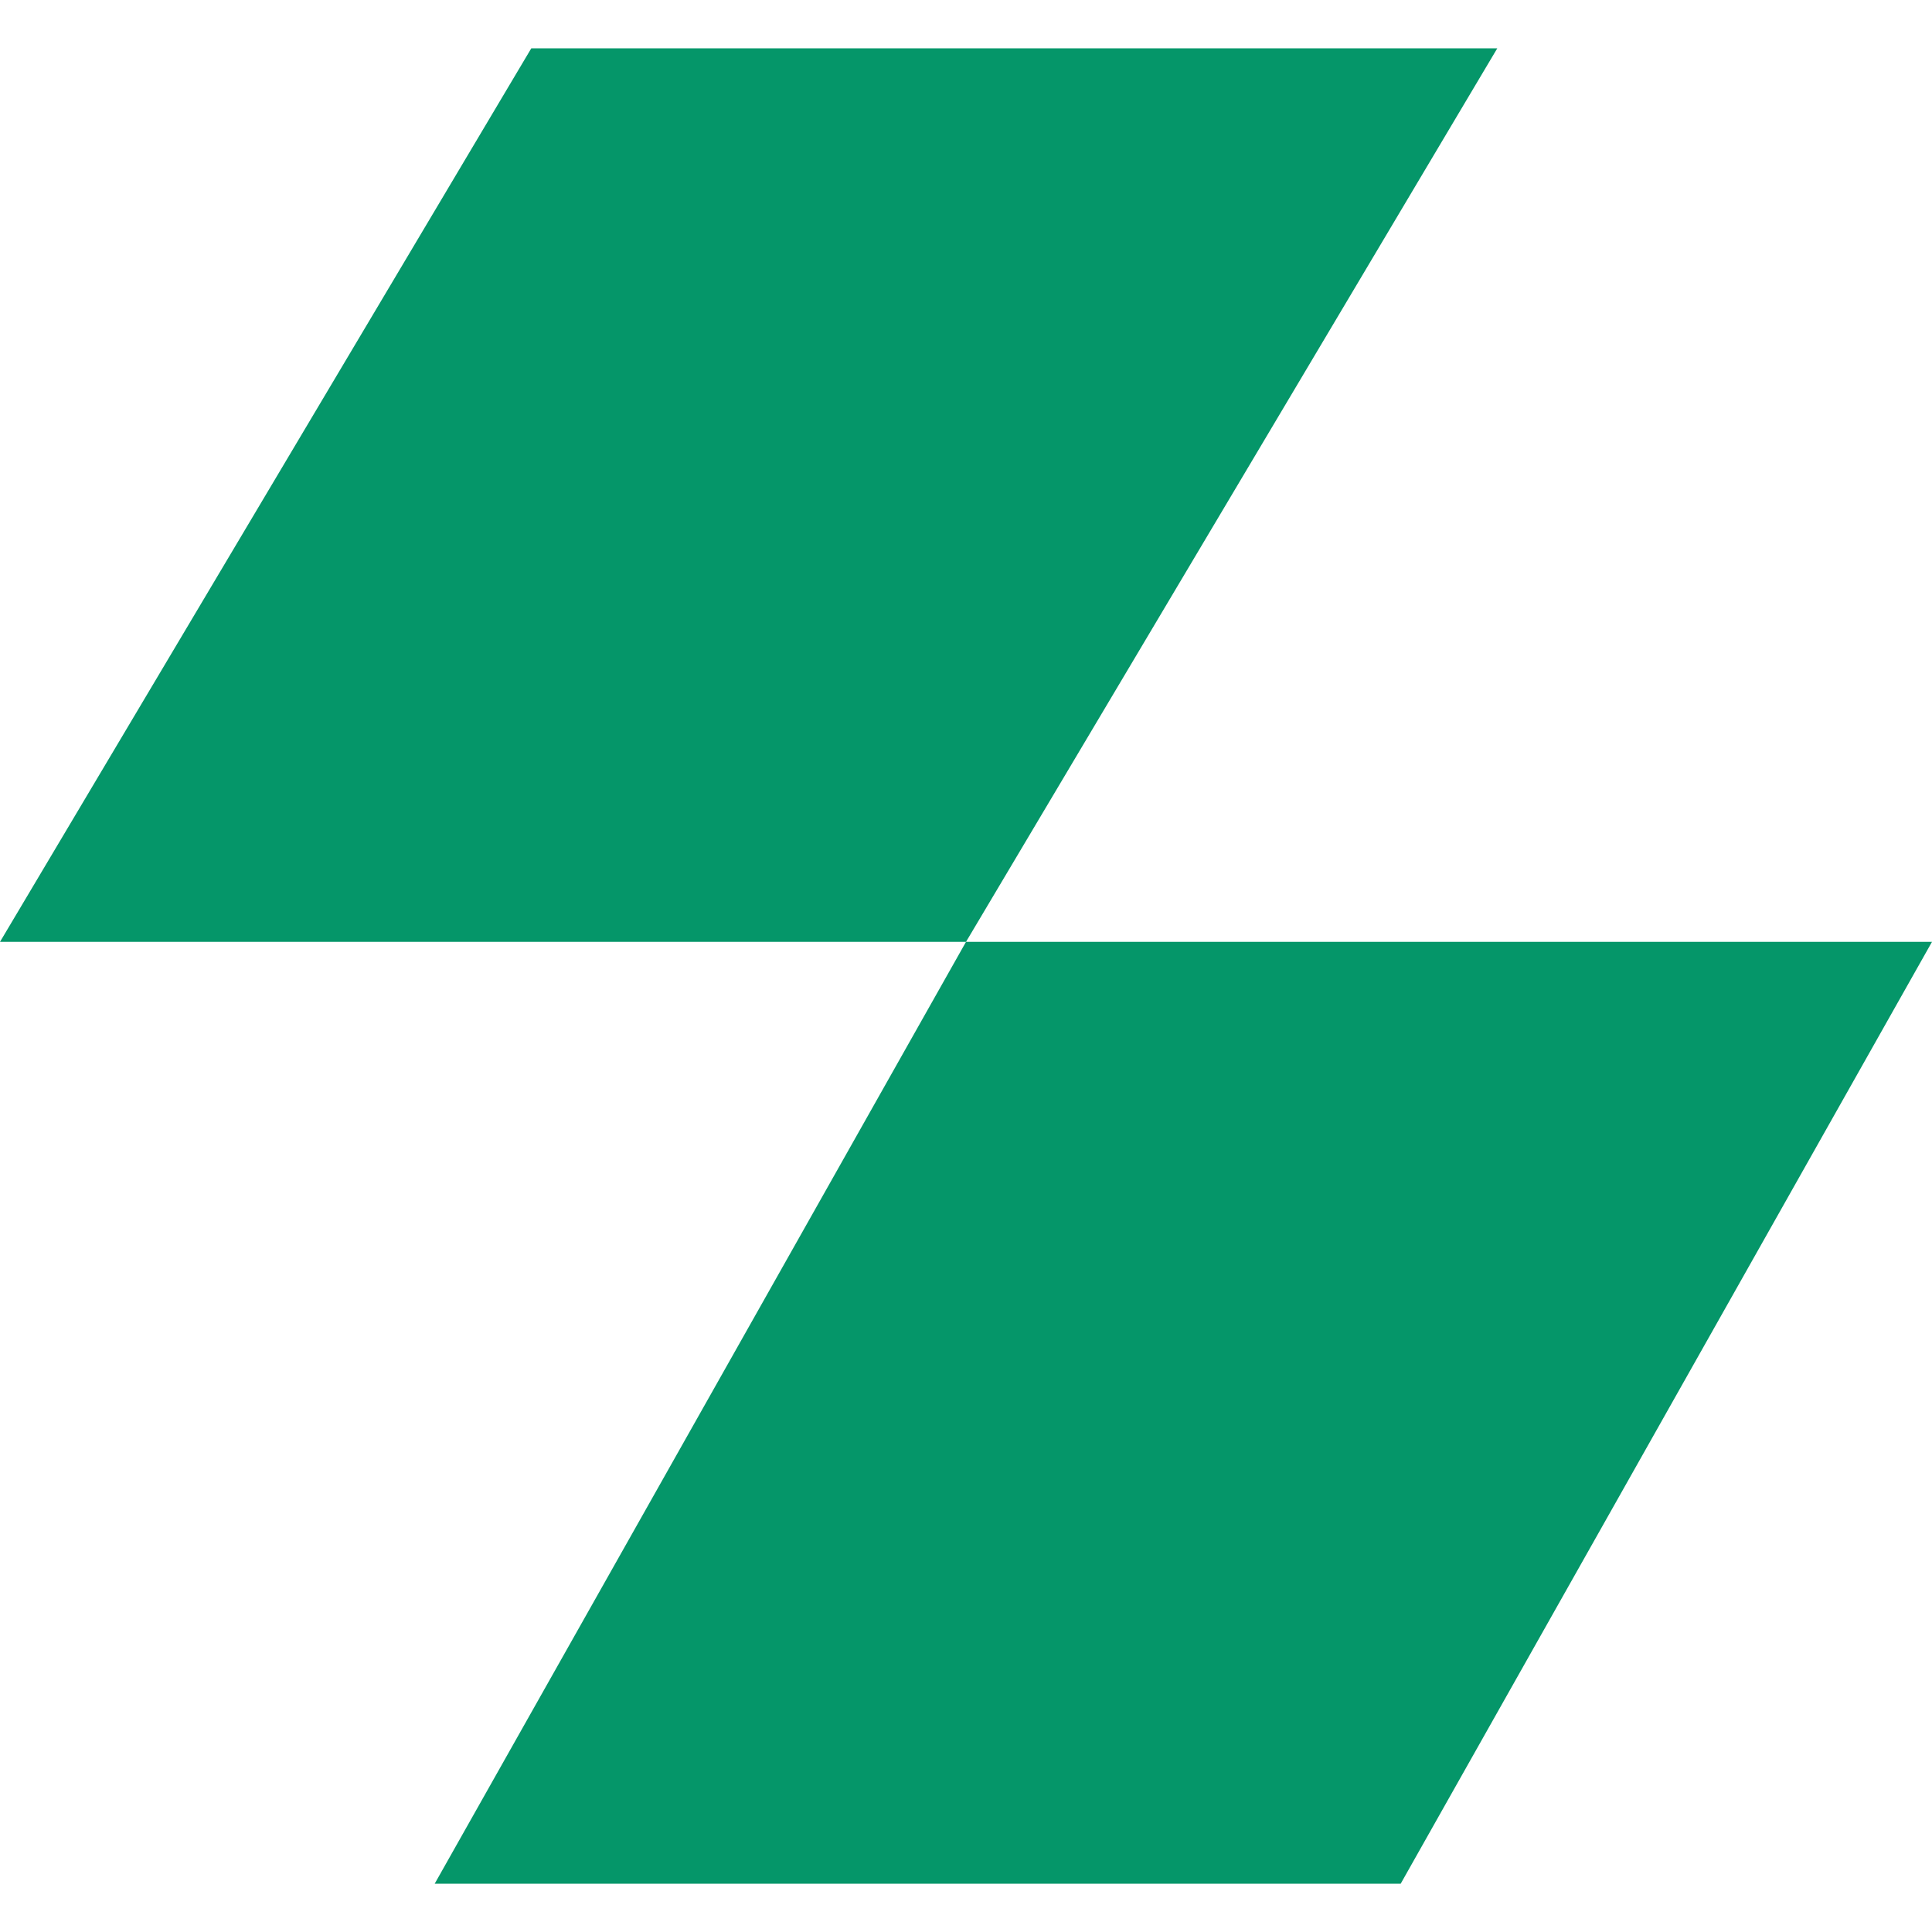
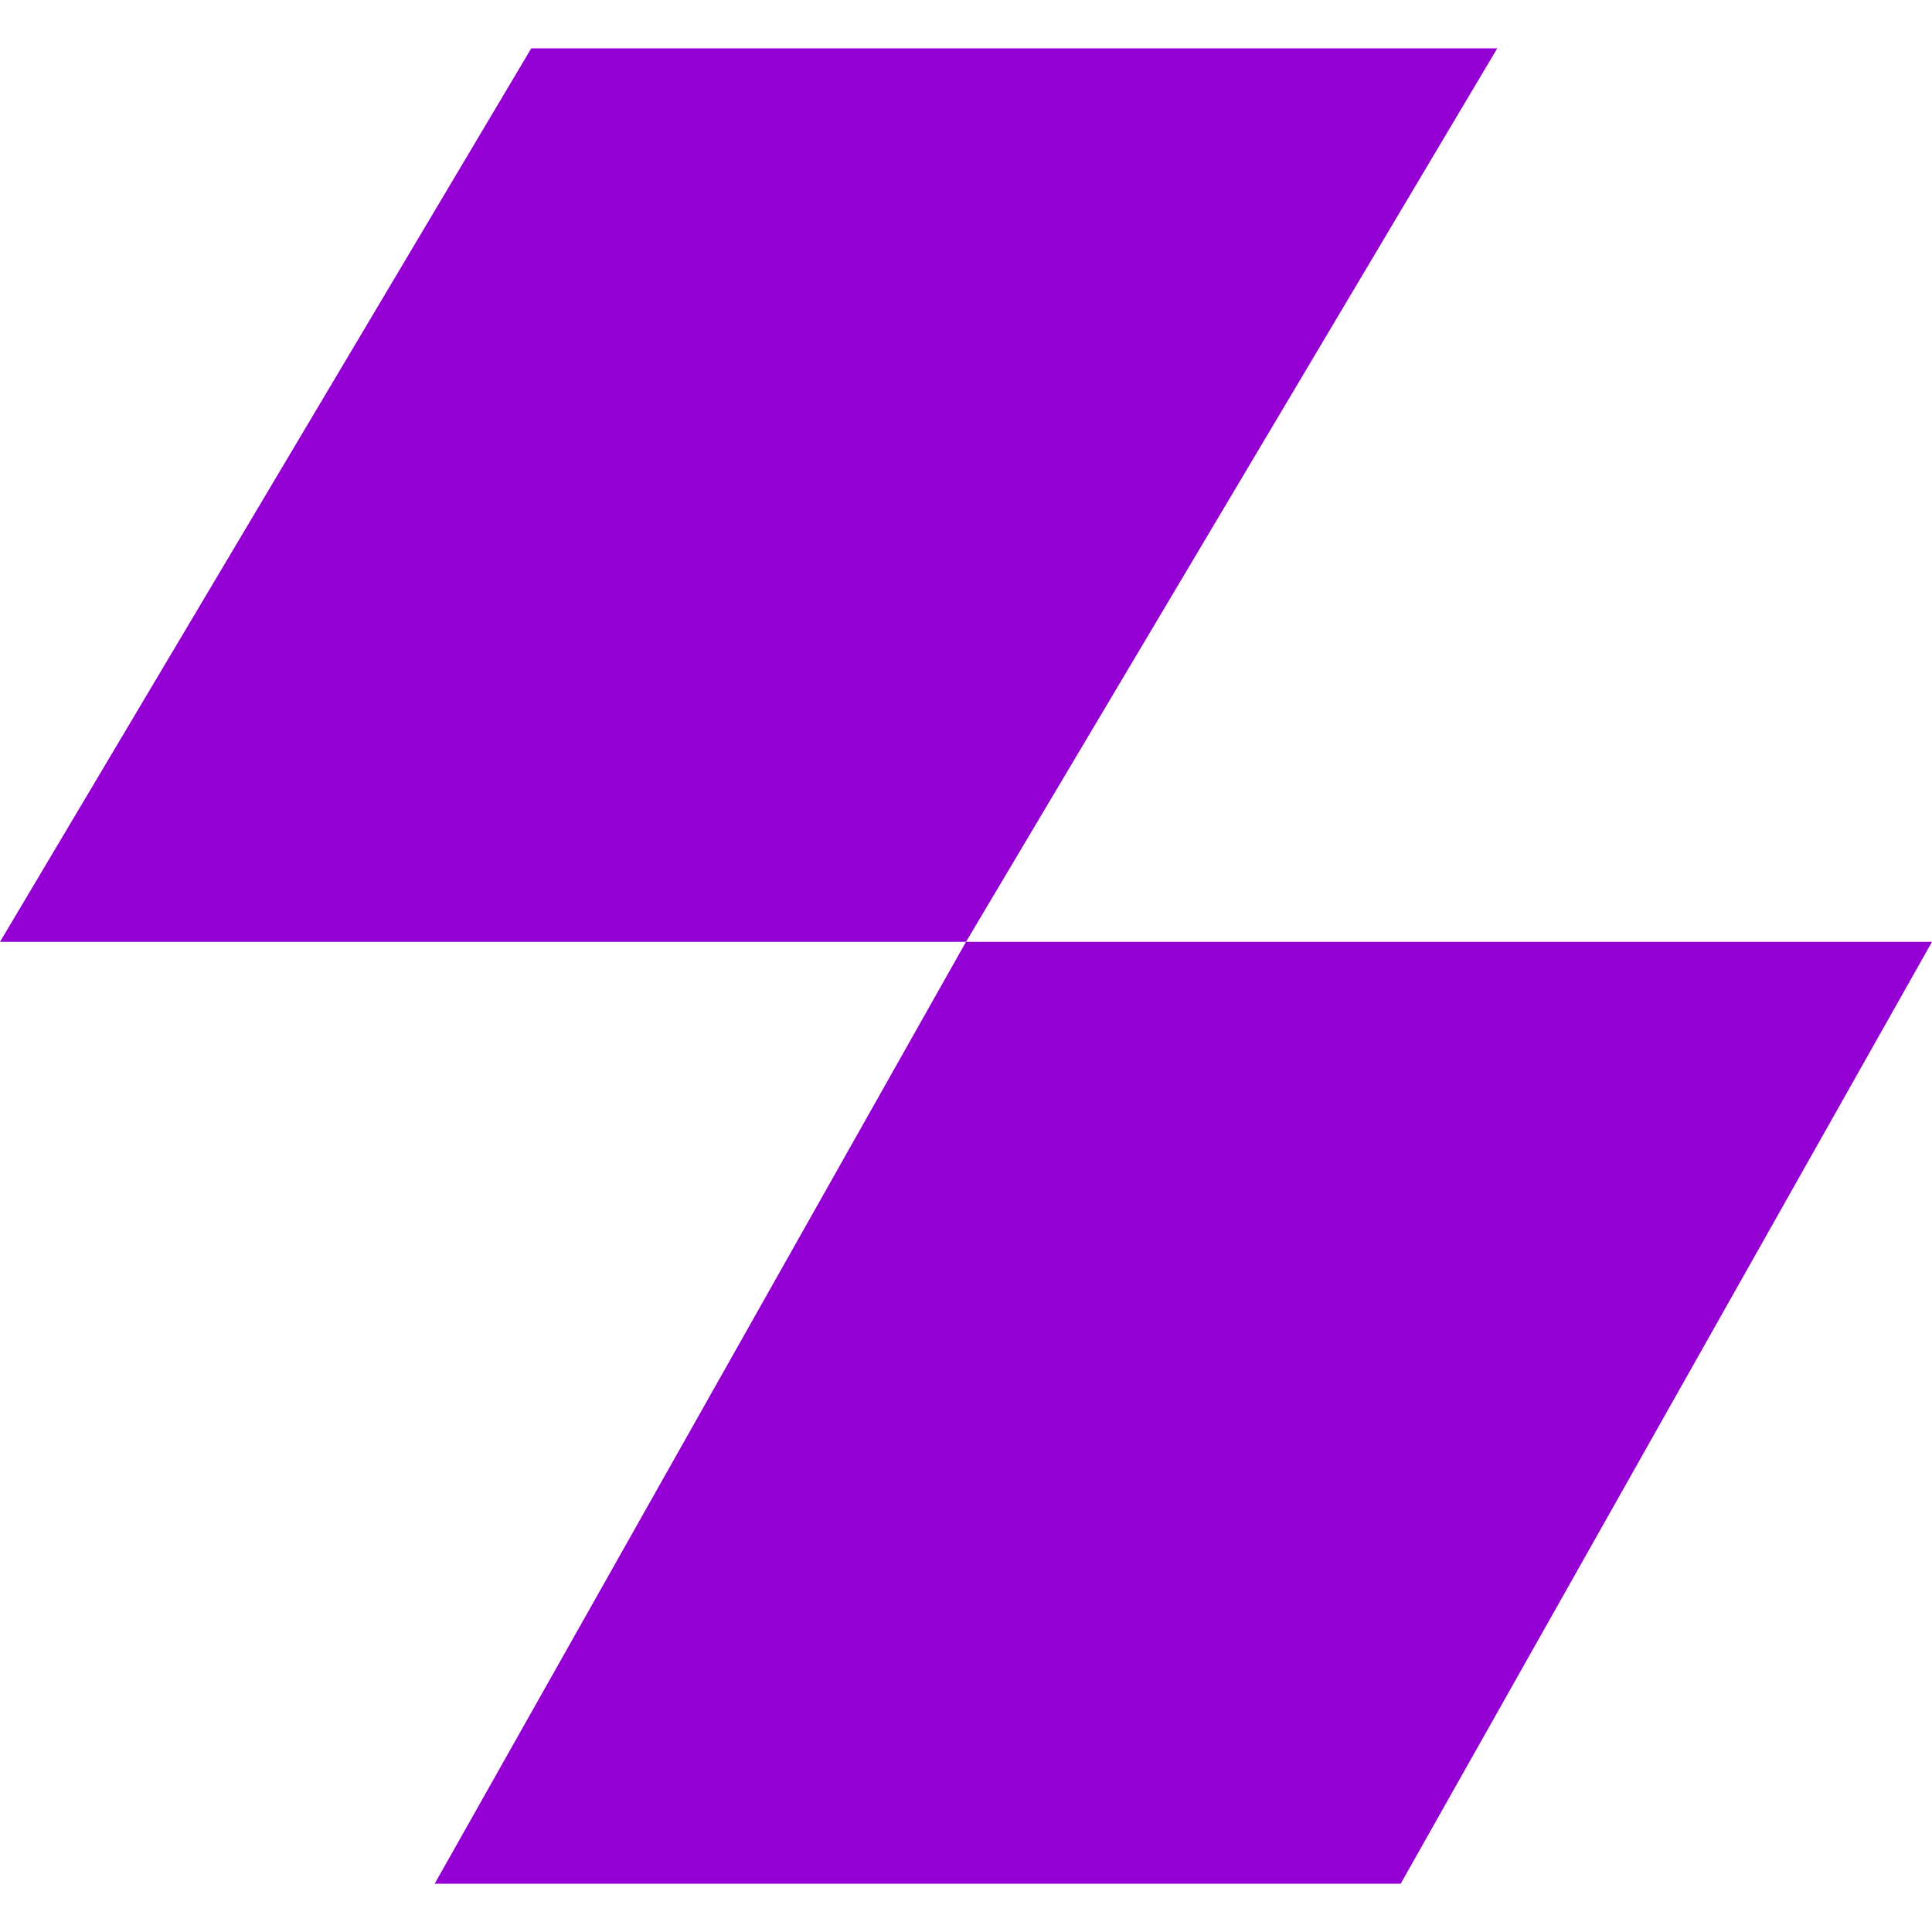
<svg xmlns="http://www.w3.org/2000/svg" width="20" height="20" viewBox="0 0 20 20" fill="none">
-   <path fill-rule="evenodd" clip-rule="evenodd" d="M0 9.75L5.5 0.5H15.5L10 9.75H0ZM10 9.75L4.5 19.5H14.5L20 9.75L10 9.75Z" fill="#059669" />
+   <path fill-rule="evenodd" clip-rule="evenodd" d="M0 9.75L5.5 0.5H15.5L10 9.75H0ZM10 9.75L4.5 19.5H14.5L20 9.75L10 9.75Z" fill="#9400d3" />
</svg>
